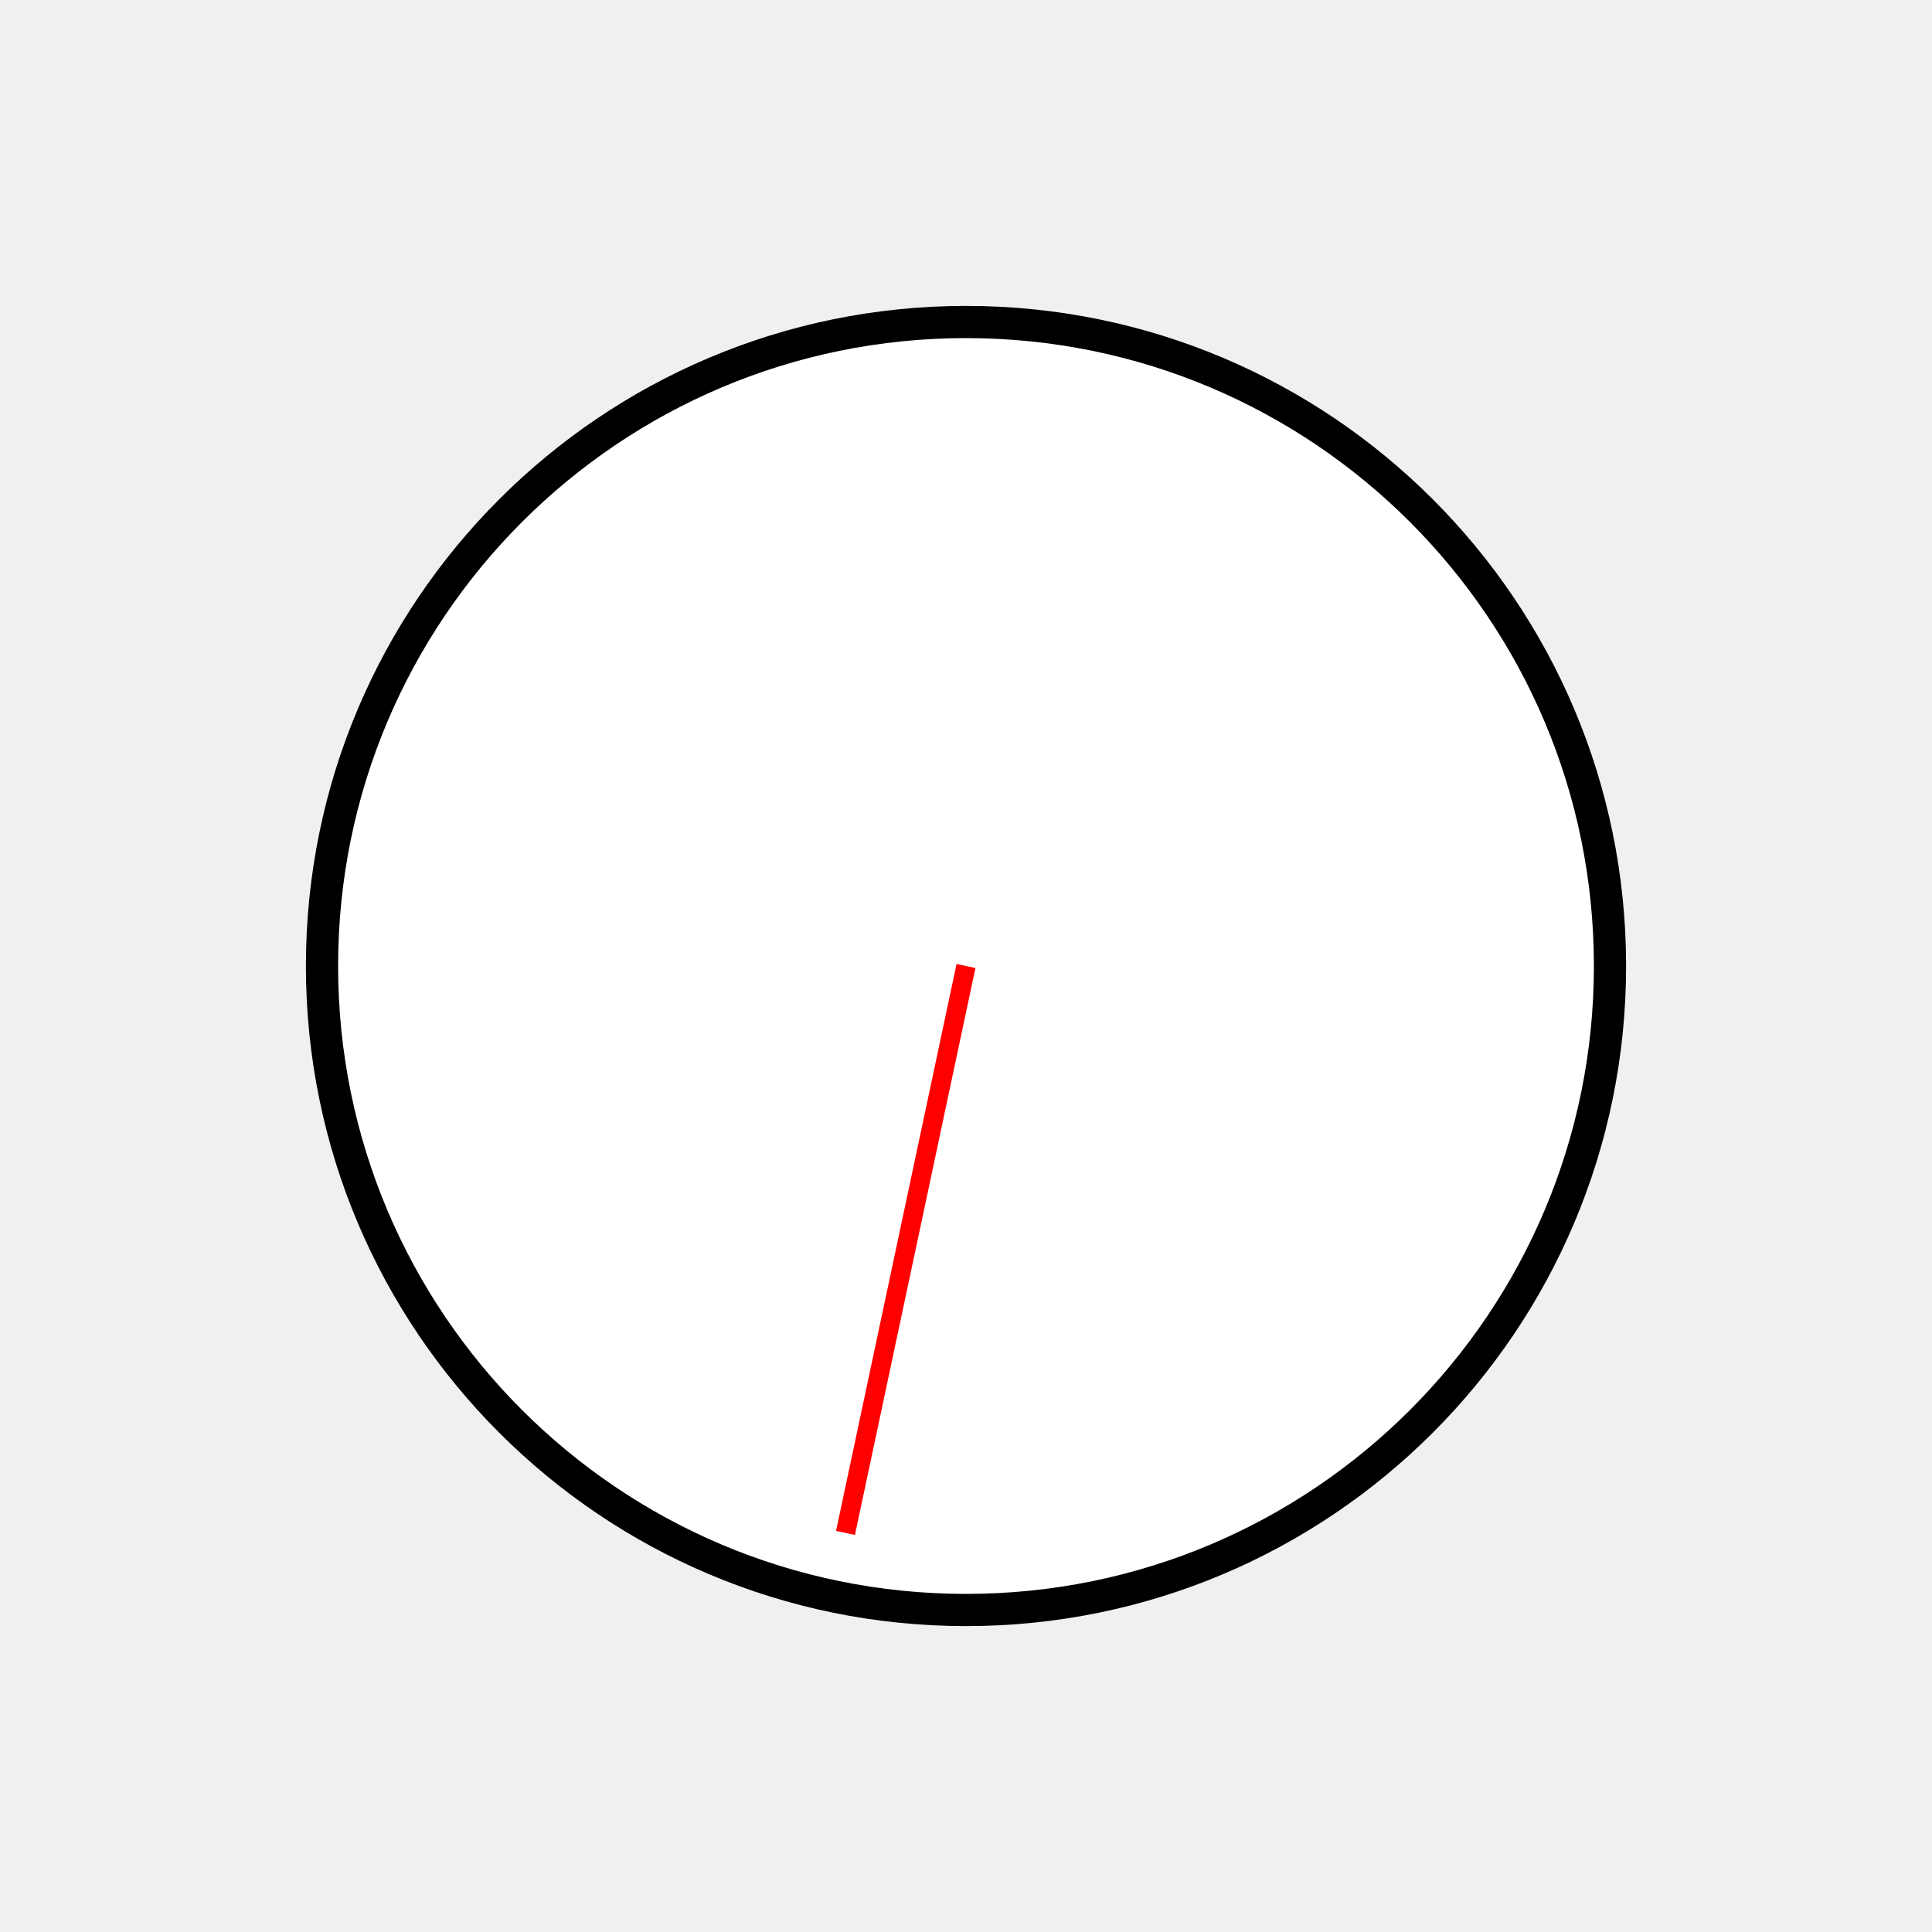
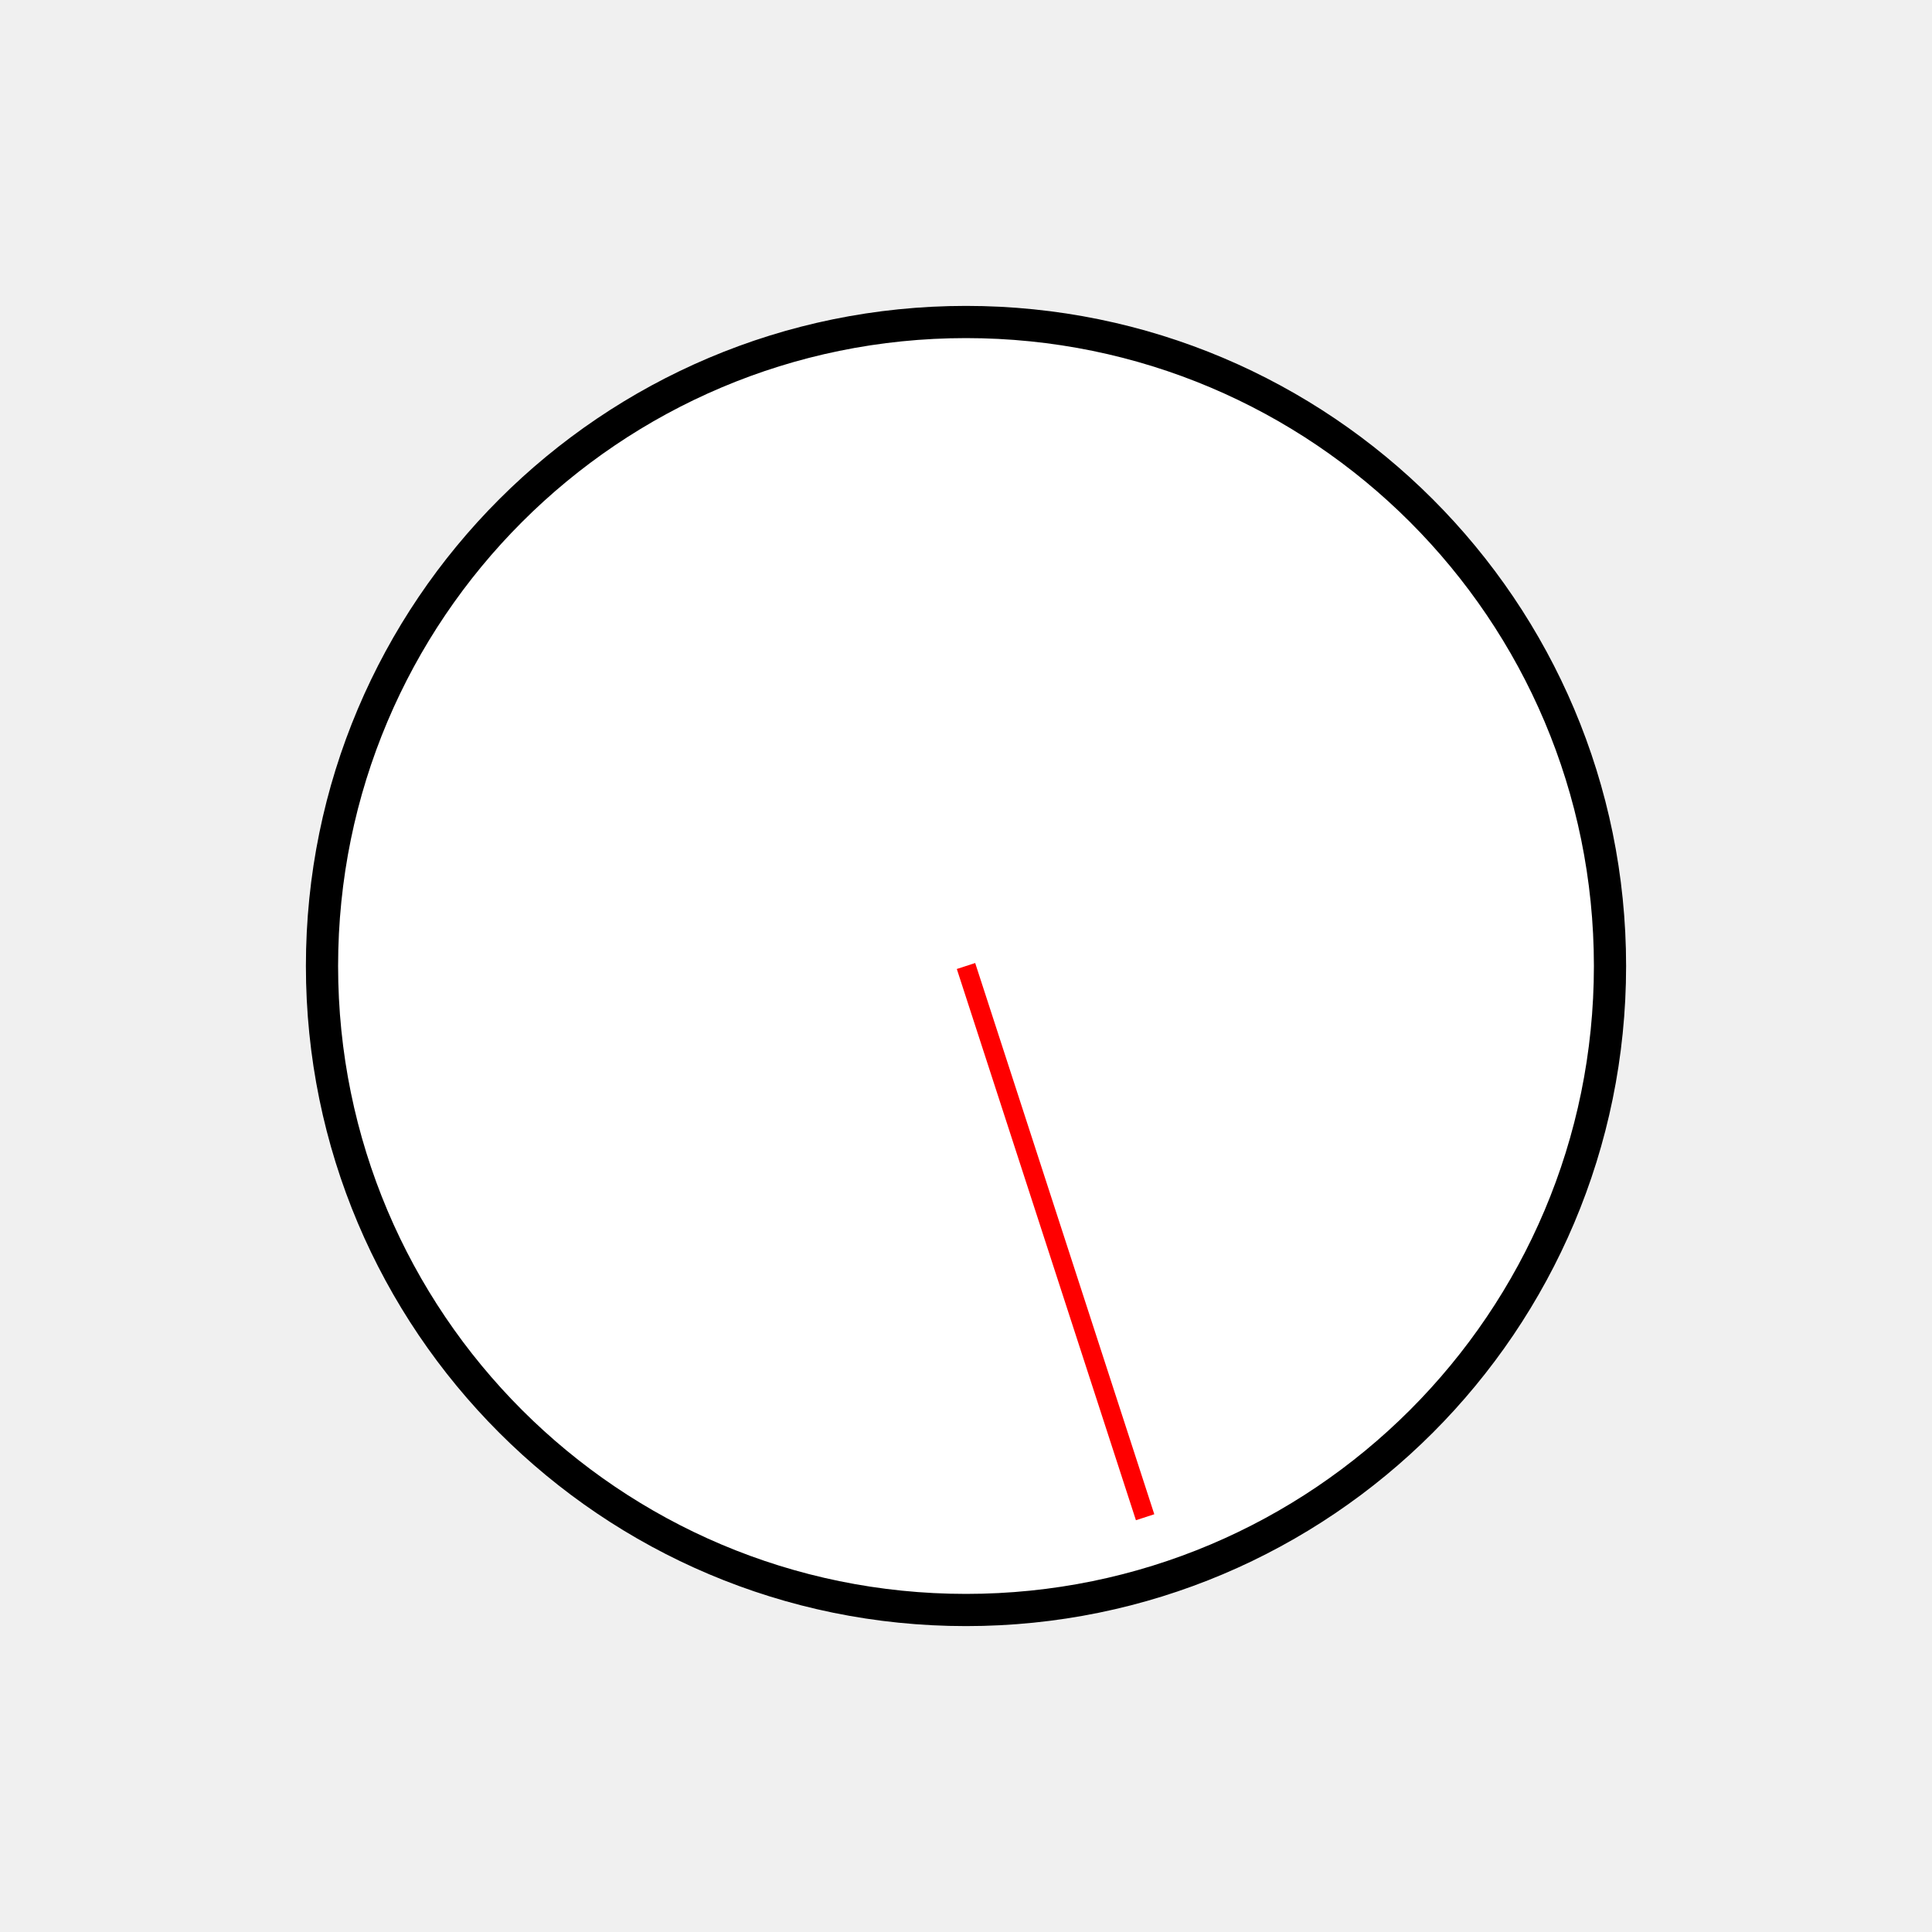
<svg xmlns="http://www.w3.org/2000/svg" width="100%" height="100%" viewBox="0 0 300 300" version="2.0">
  <circle cx="150" cy="150" r="100" style="fill:#fff;stroke:#000;stroke-width:5px;" />
-   <line x1="150" y1="150" x2="131.288" y2="238.033" style="fill:none;stroke:#f00;stroke-width:3px;" />
+   <line x1="150" y1="150" x2="177.812" y2="235.595" style="fill:none;stroke:#f00;stroke-width:3px;" />
</svg>
